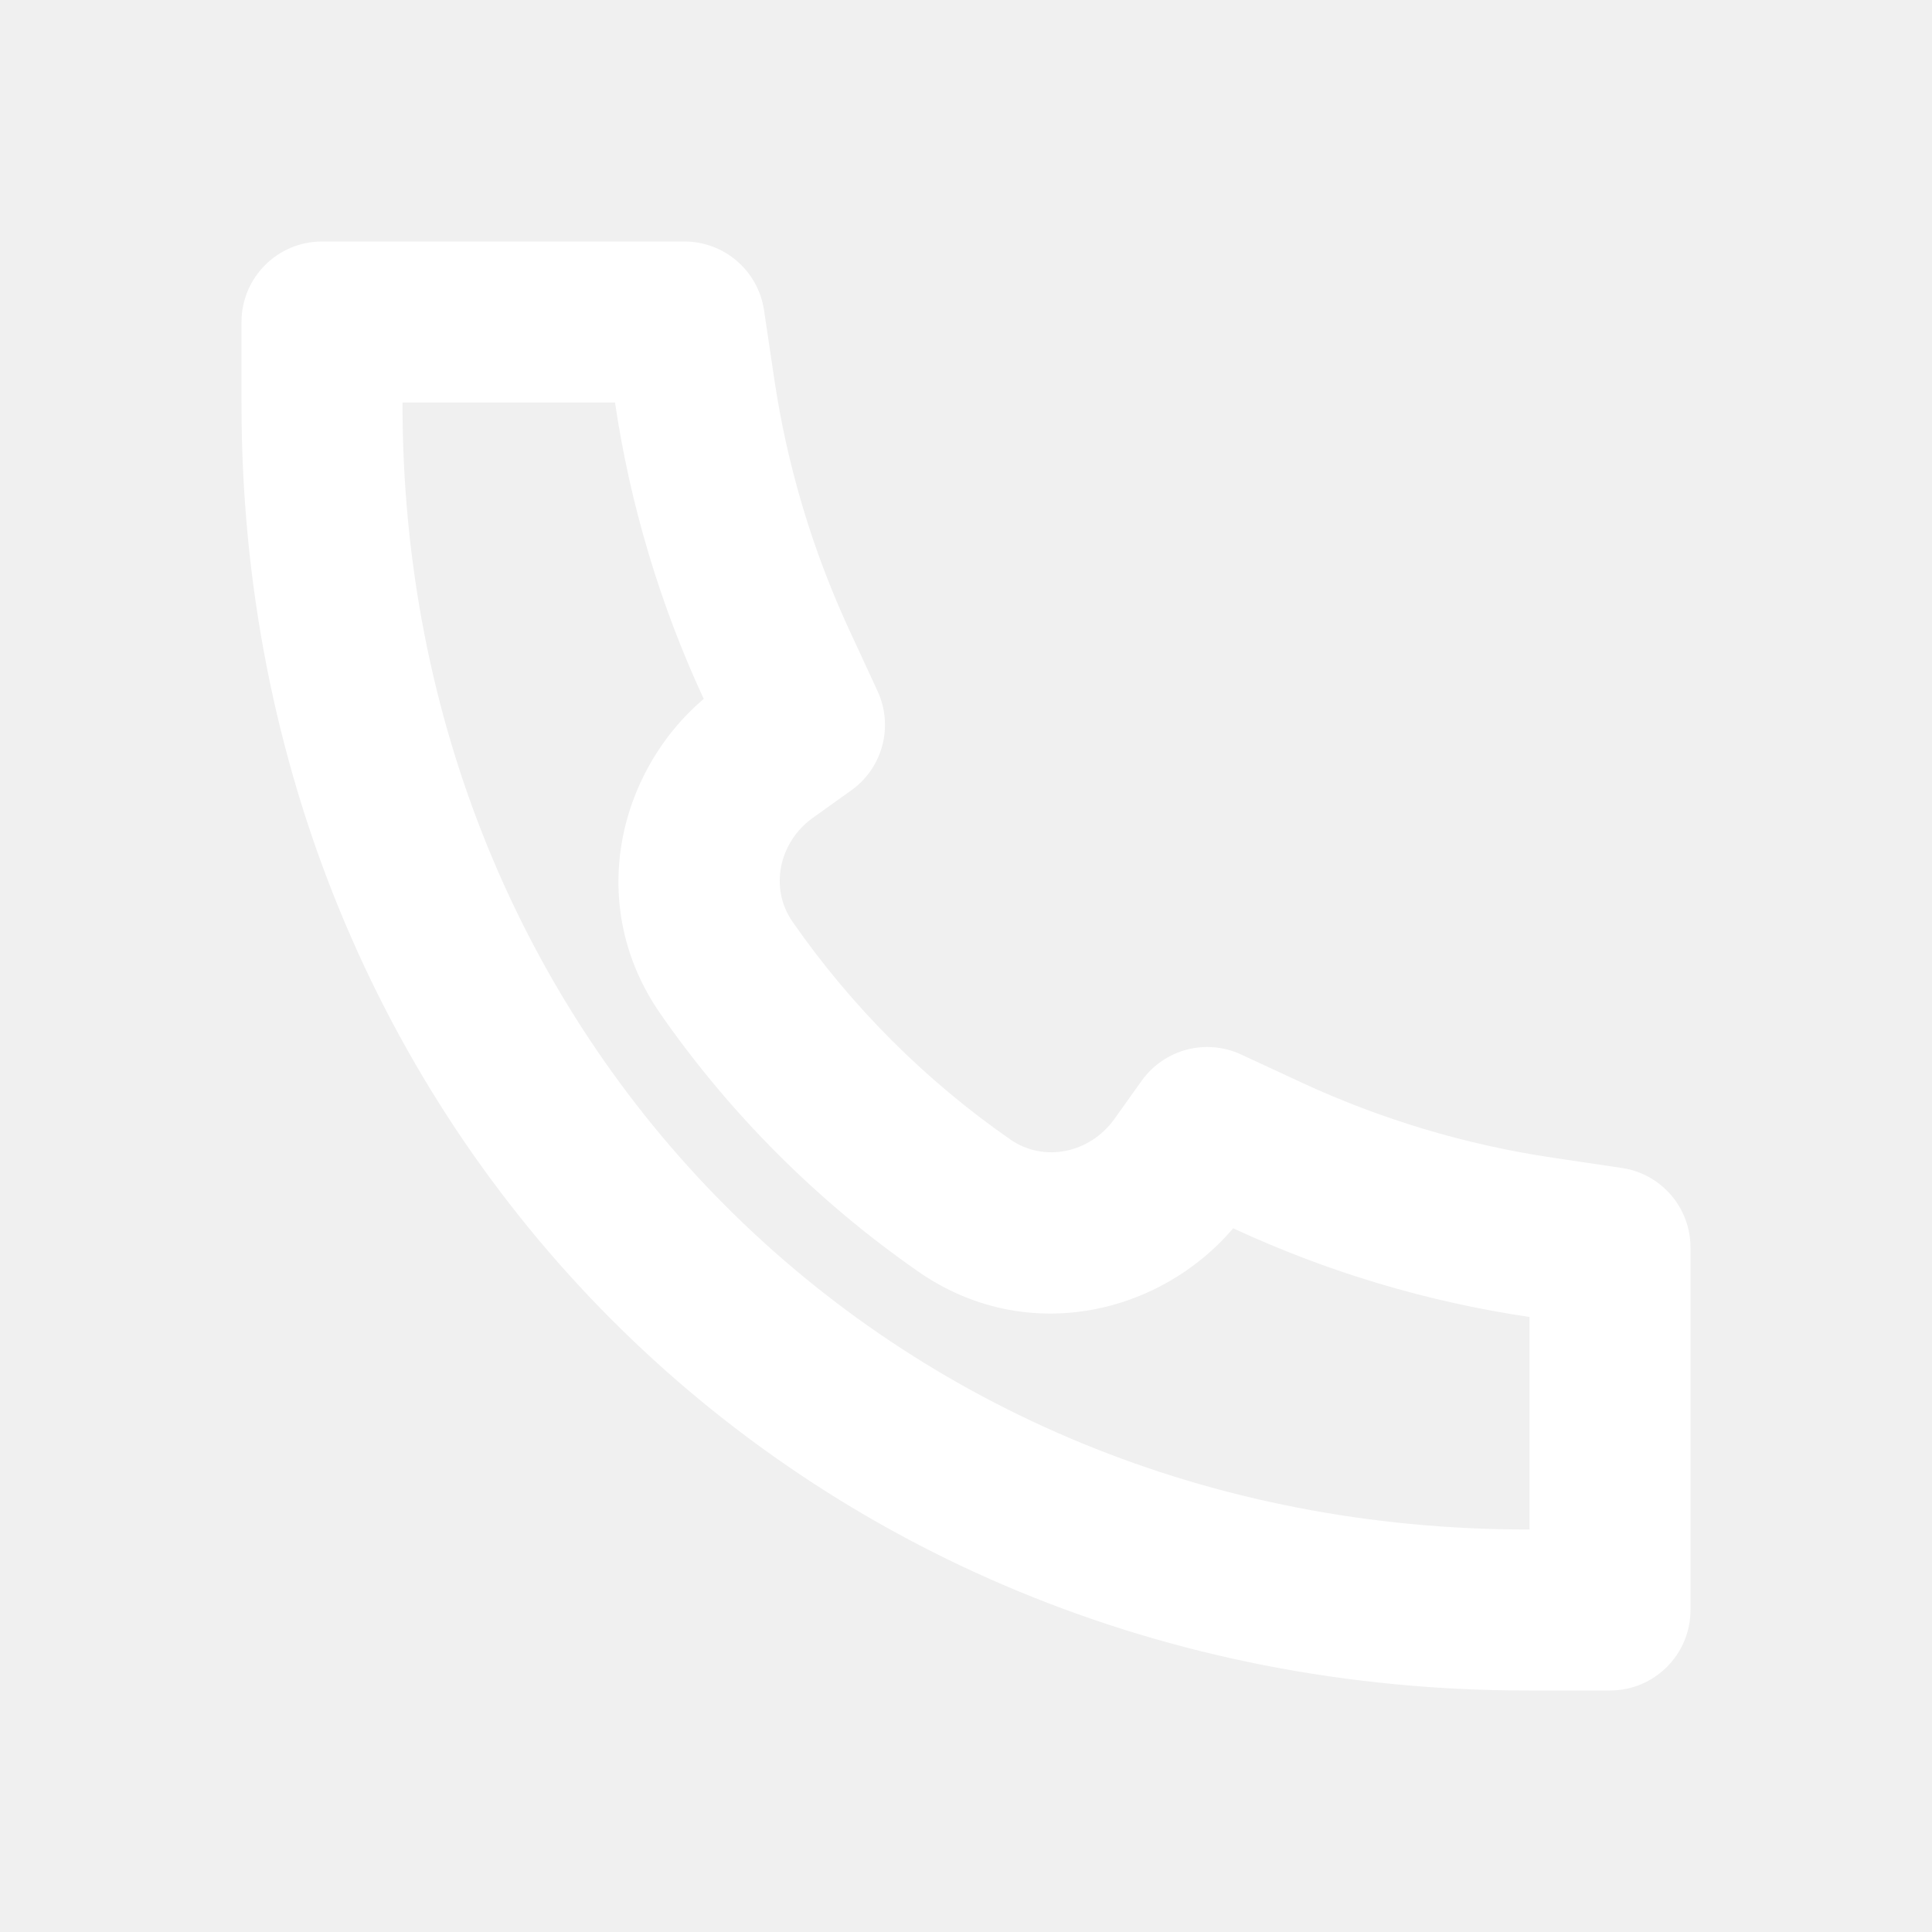
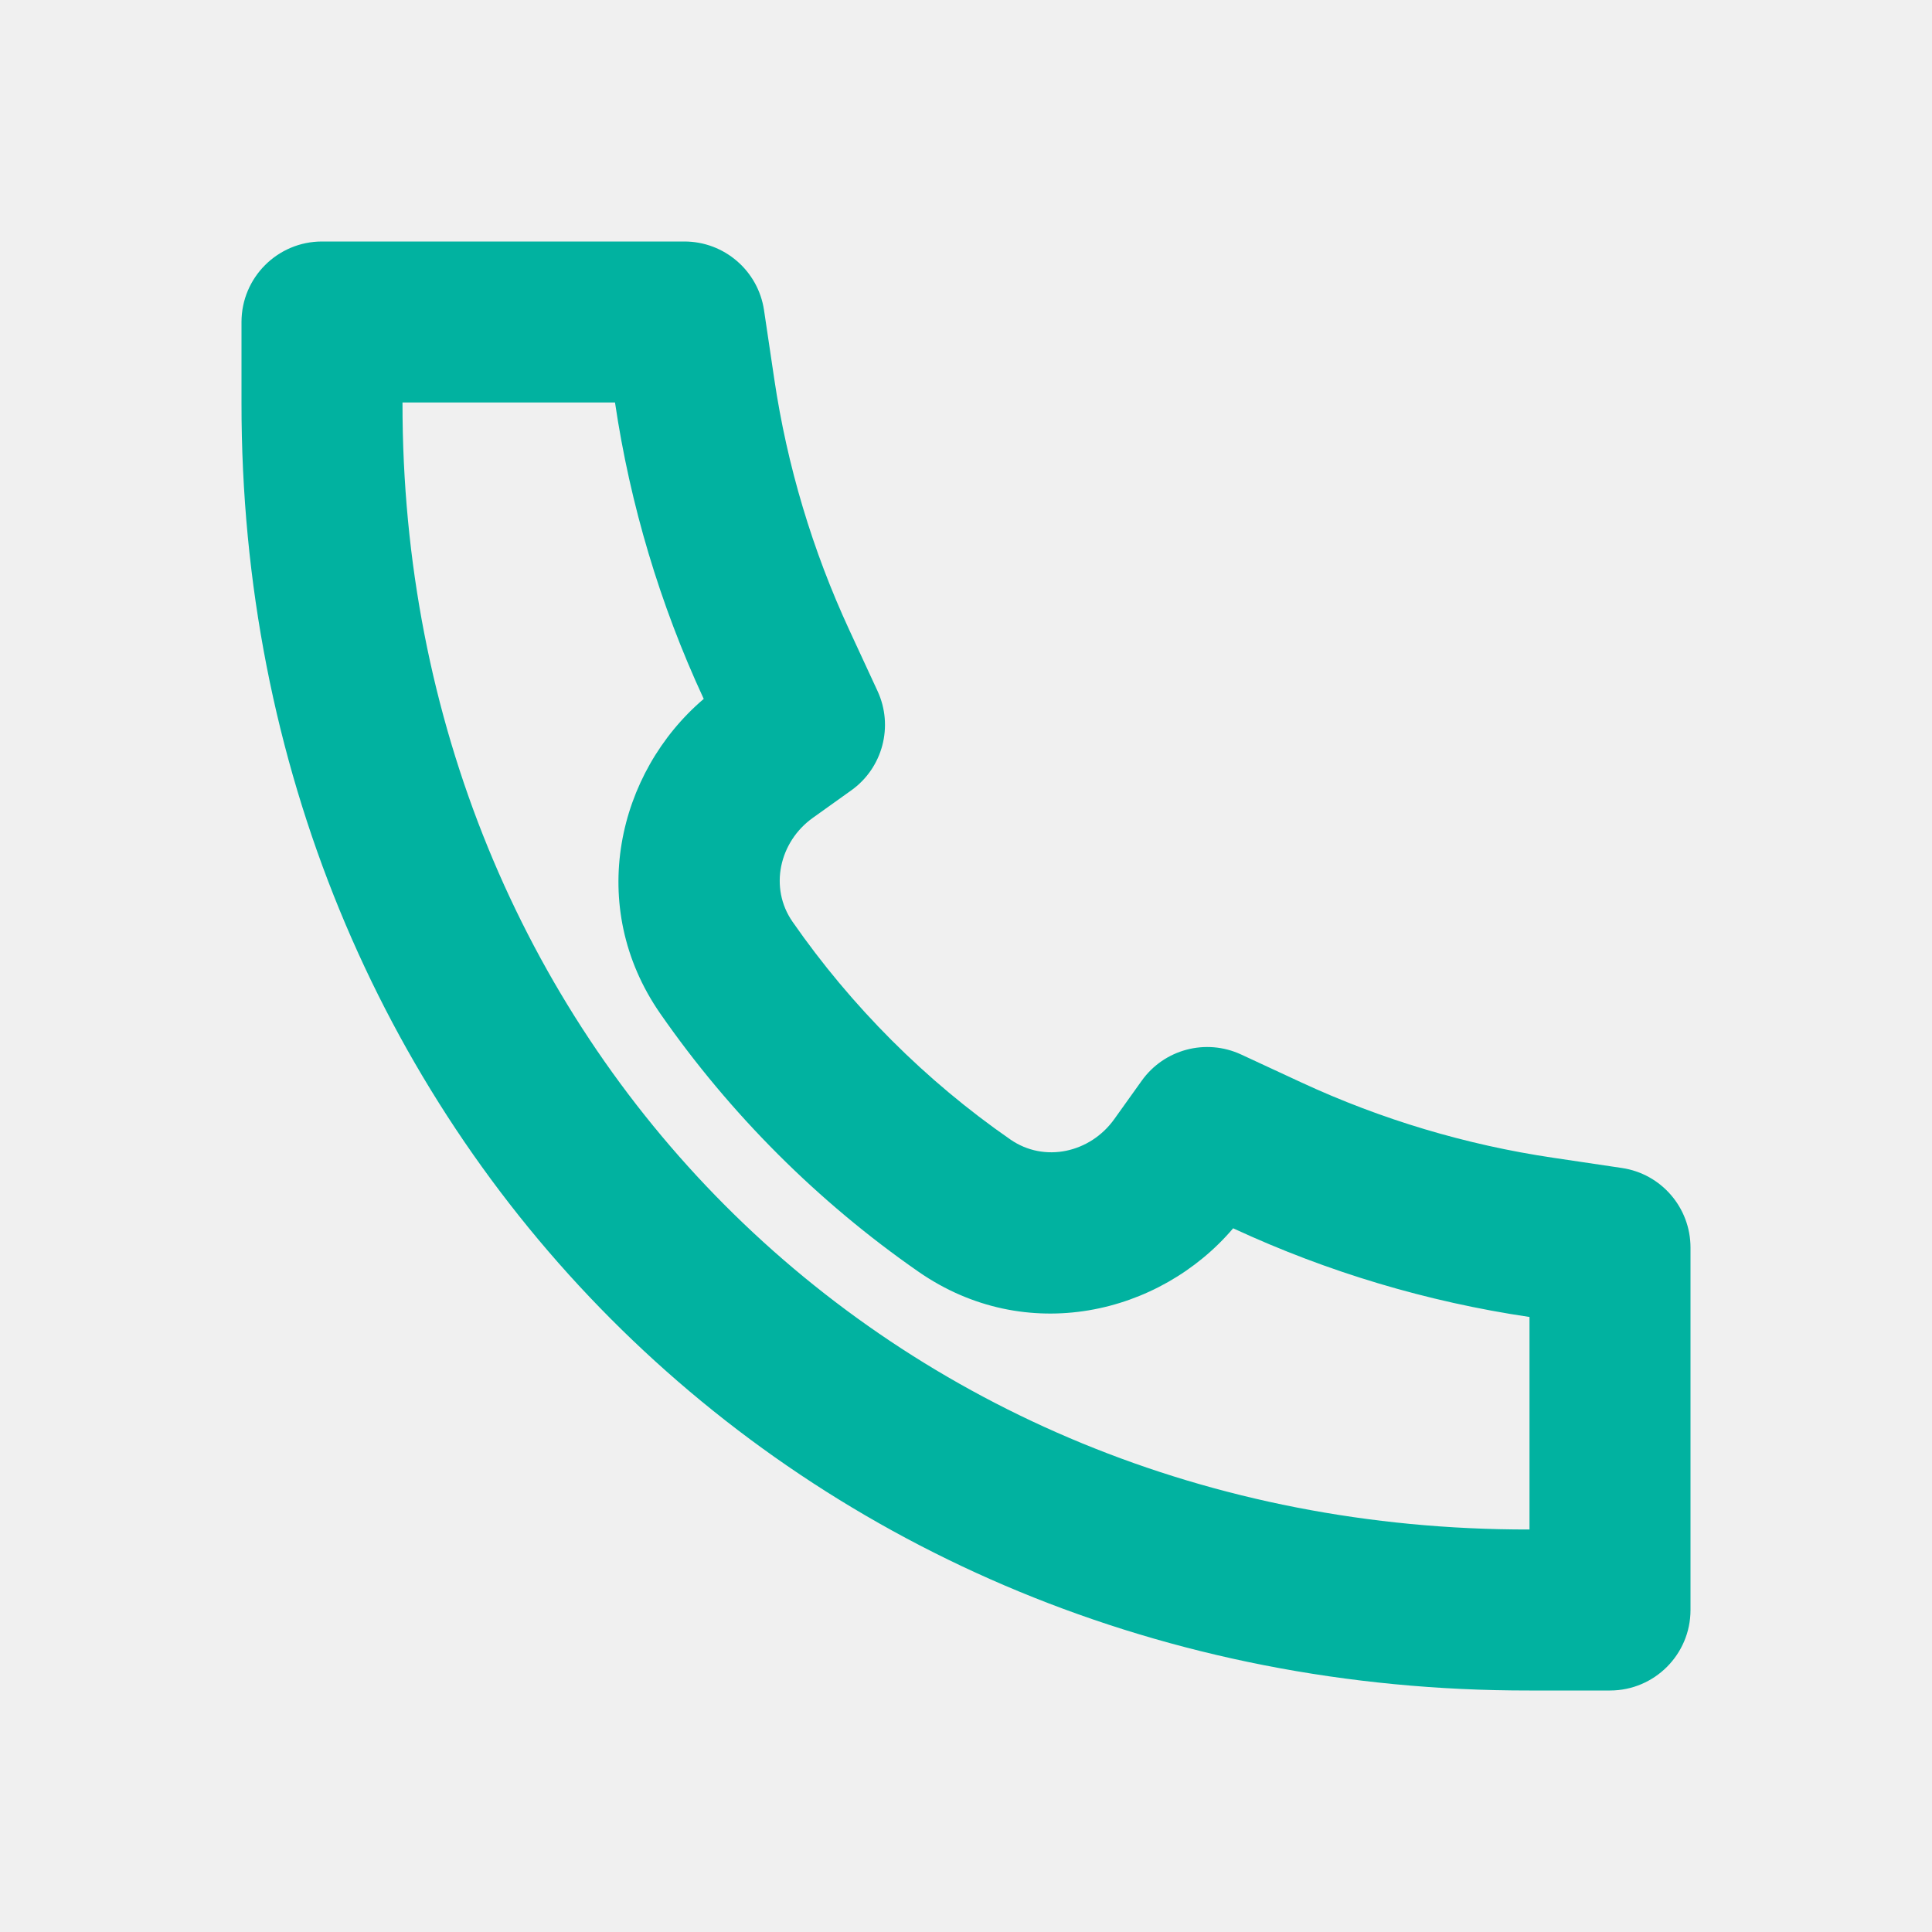
<svg xmlns="http://www.w3.org/2000/svg" width="24" height="24" viewBox="0 0 24 24" fill="none">
-   <path d="M8.742 8.682C7.669 9.594 7.276 11.257 8.202 12.591C9.069 13.839 10.162 14.931 11.41 15.798C12.744 16.724 14.407 16.331 15.319 15.258L15.329 15.263C16.493 15.802 17.73 16.172 19 16.36V19L18.999 19L18.996 19C11.021 19.011 4.991 12.911 5 5.004V5H7.639L7.64 5.001C7.828 6.271 8.198 7.507 8.737 8.671L8.742 8.682ZM18.999 21H20C20.552 21 21 20.552 21 20V15.498C21 15.002 20.637 14.581 20.147 14.509L19.293 14.382C18.212 14.222 17.16 13.907 16.169 13.448L15.417 13.099C14.98 12.897 14.462 13.034 14.183 13.425L13.842 13.902C13.543 14.321 12.973 14.448 12.551 14.155C11.498 13.425 10.576 12.502 9.845 11.45C9.552 11.028 9.68 10.457 10.098 10.159L10.575 9.818C10.966 9.539 11.103 9.02 10.901 8.584L10.552 7.83C10.093 6.839 9.778 5.788 9.618 4.707L9.491 3.853C9.418 3.363 8.997 3 8.502 3H4C3.448 3 3 3.448 3 4V5.001C2.99 14.008 9.91 21.013 18.999 21Z" fill="#fff" />
+   <path d="M8.742 8.682C7.669 9.594 7.276 11.257 8.202 12.591C9.069 13.839 10.162 14.931 11.41 15.798C12.744 16.724 14.407 16.331 15.319 15.258L15.329 15.263C16.493 15.802 17.73 16.172 19 16.36V19L18.999 19L18.996 19C11.021 19.011 4.991 12.911 5 5.004V5H7.639L7.64 5.001C7.828 6.271 8.198 7.507 8.737 8.671L8.742 8.682ZM18.999 21H20C20.552 21 21 20.552 21 20V15.498C21 15.002 20.637 14.581 20.147 14.509L19.293 14.382C18.212 14.222 17.16 13.907 16.169 13.448L15.417 13.099C14.98 12.897 14.462 13.034 14.183 13.425L13.842 13.902C13.543 14.321 12.973 14.448 12.551 14.155C11.498 13.425 10.576 12.502 9.845 11.45C9.552 11.028 9.68 10.457 10.098 10.159L10.575 9.818C10.966 9.539 11.103 9.02 10.901 8.584L10.552 7.83C10.093 6.839 9.778 5.788 9.618 4.707L9.491 3.853C9.418 3.363 8.997 3 8.502 3H4C3.448 3 3 3.448 3 4V5.001C2.99 14.008 9.91 21.013 18.999 21Z" fill="hsl(174, 99%, 35%)" />
</svg>
